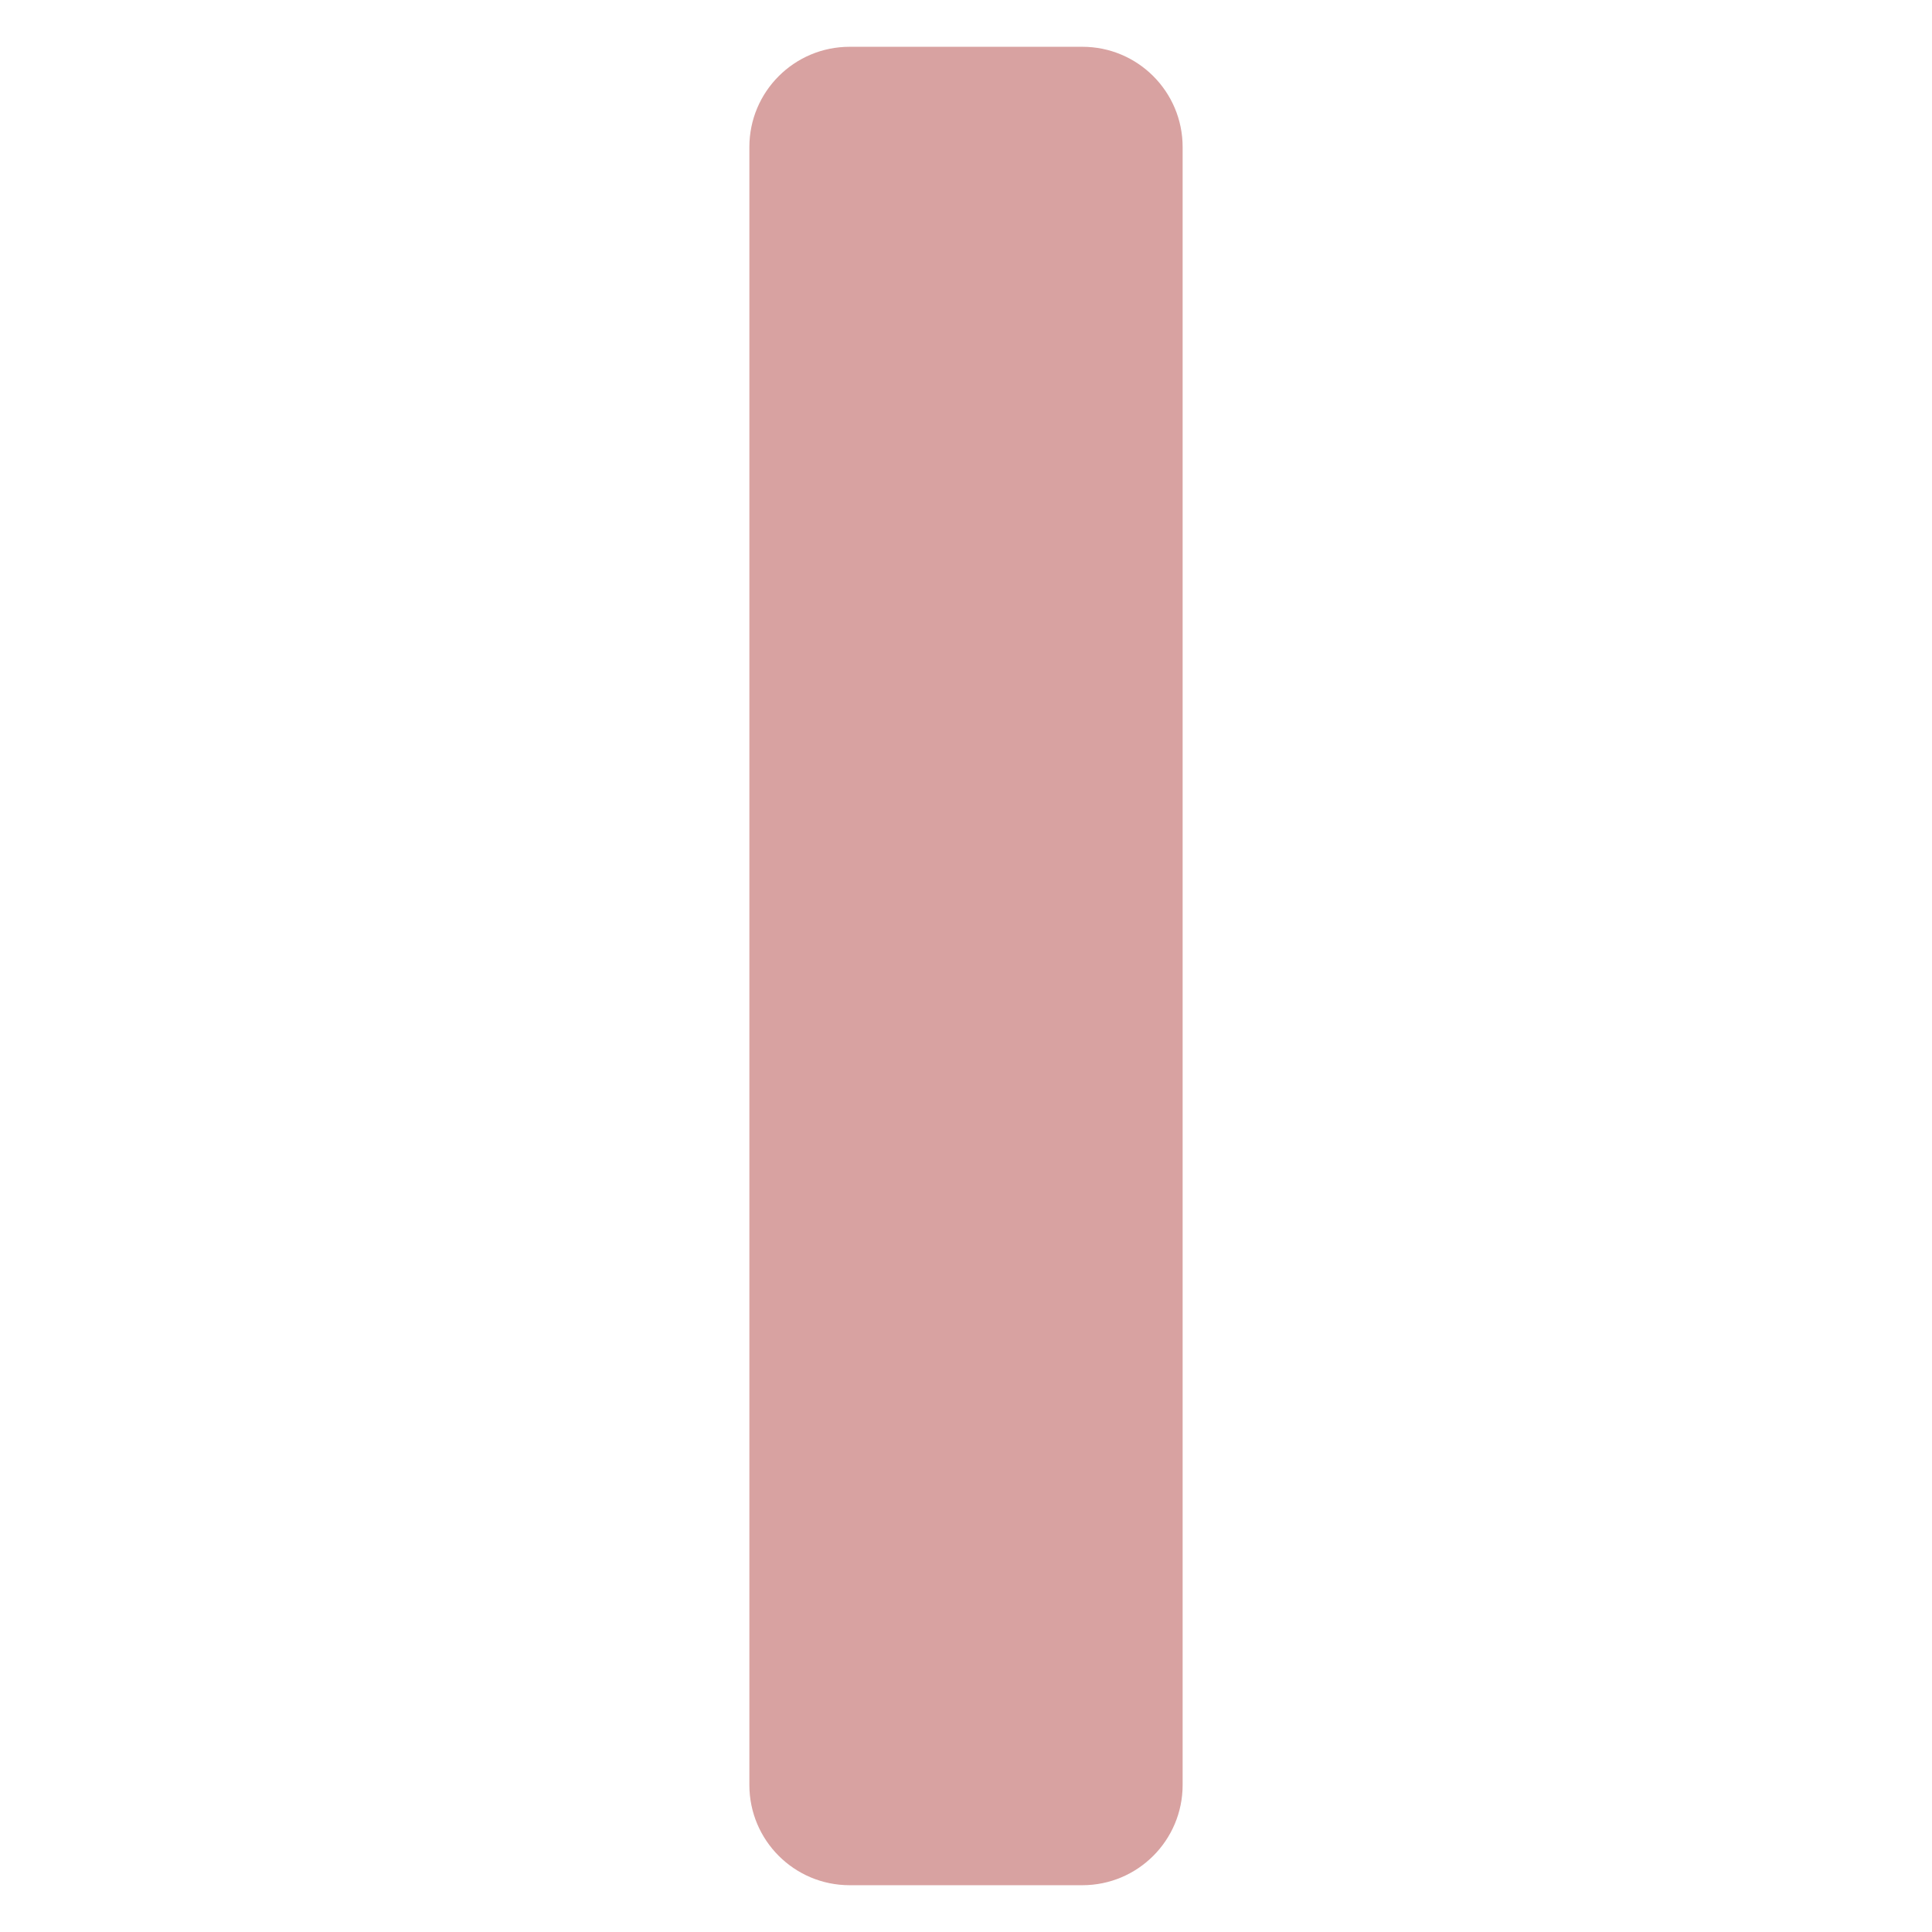
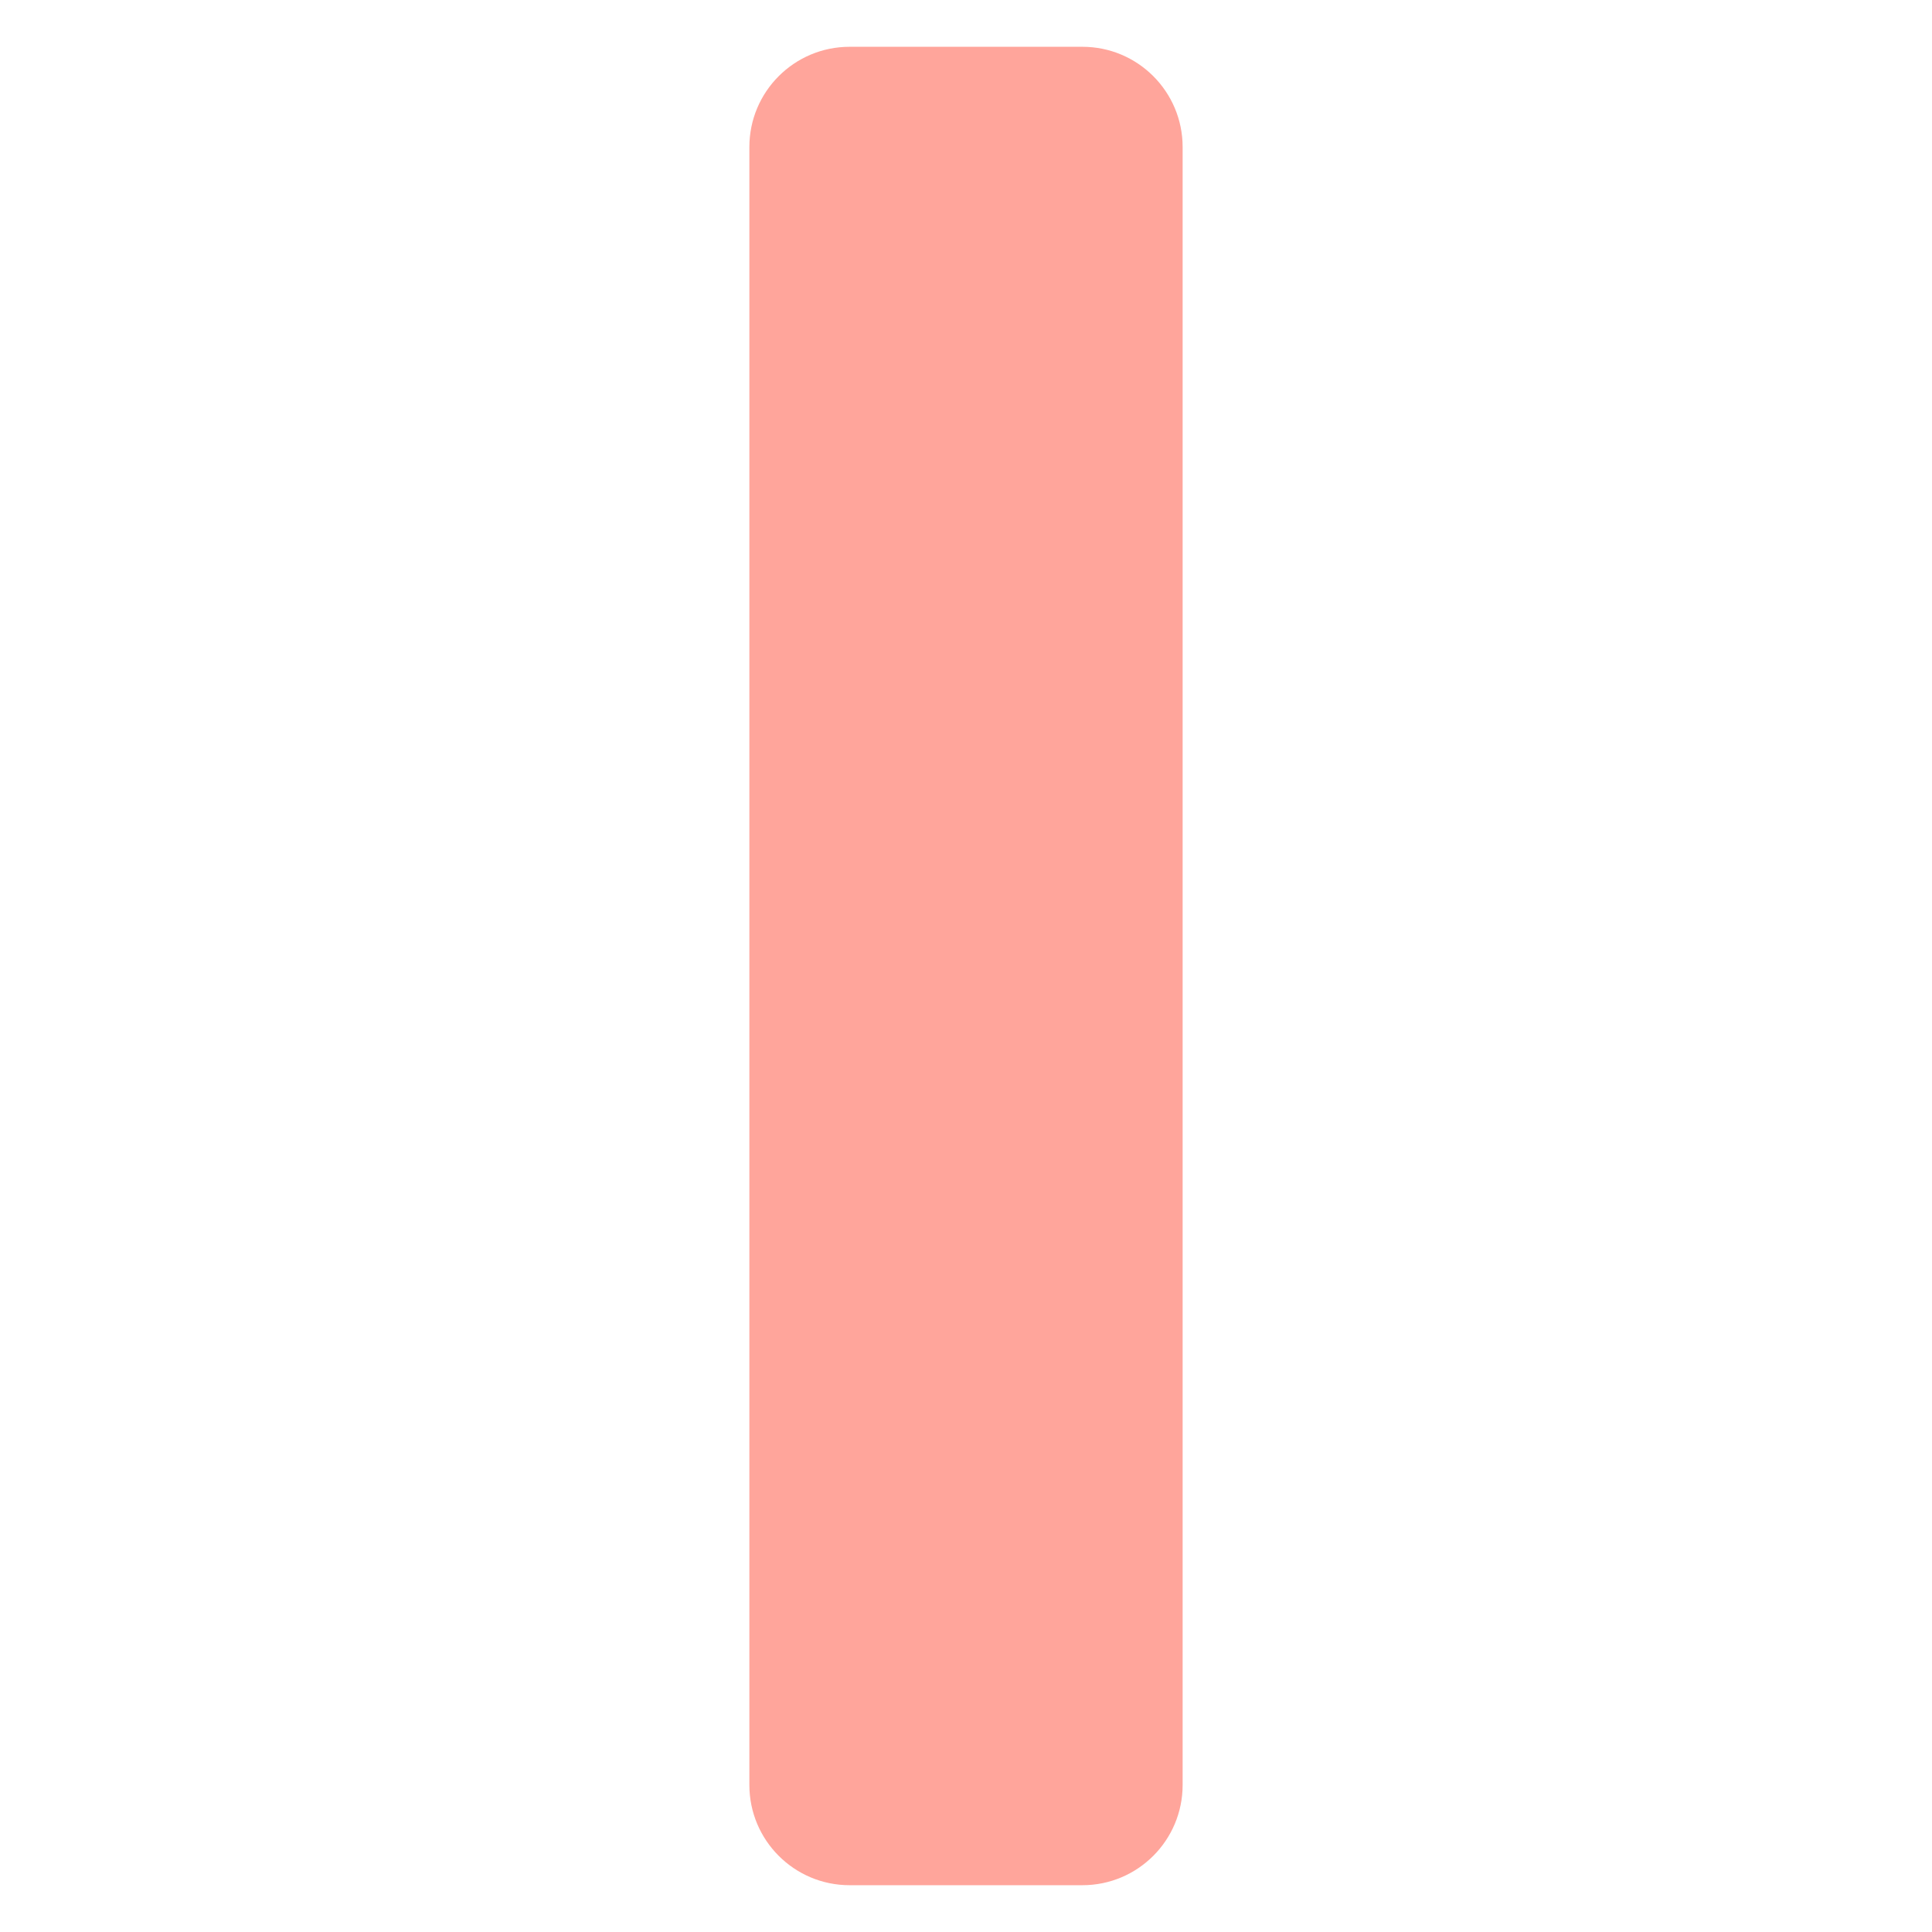
<svg xmlns="http://www.w3.org/2000/svg" width="500" height="500" id="svg2" version="1.1">
  <defs id="defs4">
    </defs>
  <g id="layer1" transform="translate(0,-552.3622)">
-     <rect style="fill:#d8a2a1;fill-opacity:1;stroke-width:1.205;stroke-miterlimit:4;stroke-dasharray:none" id="rect3051" width="112.127" height="475.782" x="193.937" y="564.471" rx="25.94" />
+     <rect style="fill:#FFA59B;fill-opacity:1;stroke-width:1.205;stroke-miterlimit:4;stroke-dasharray:none" id="rect3051" width="112.127" height="475.782" x="193.937" y="564.471" rx="25.94" />
  </g>
</svg>
